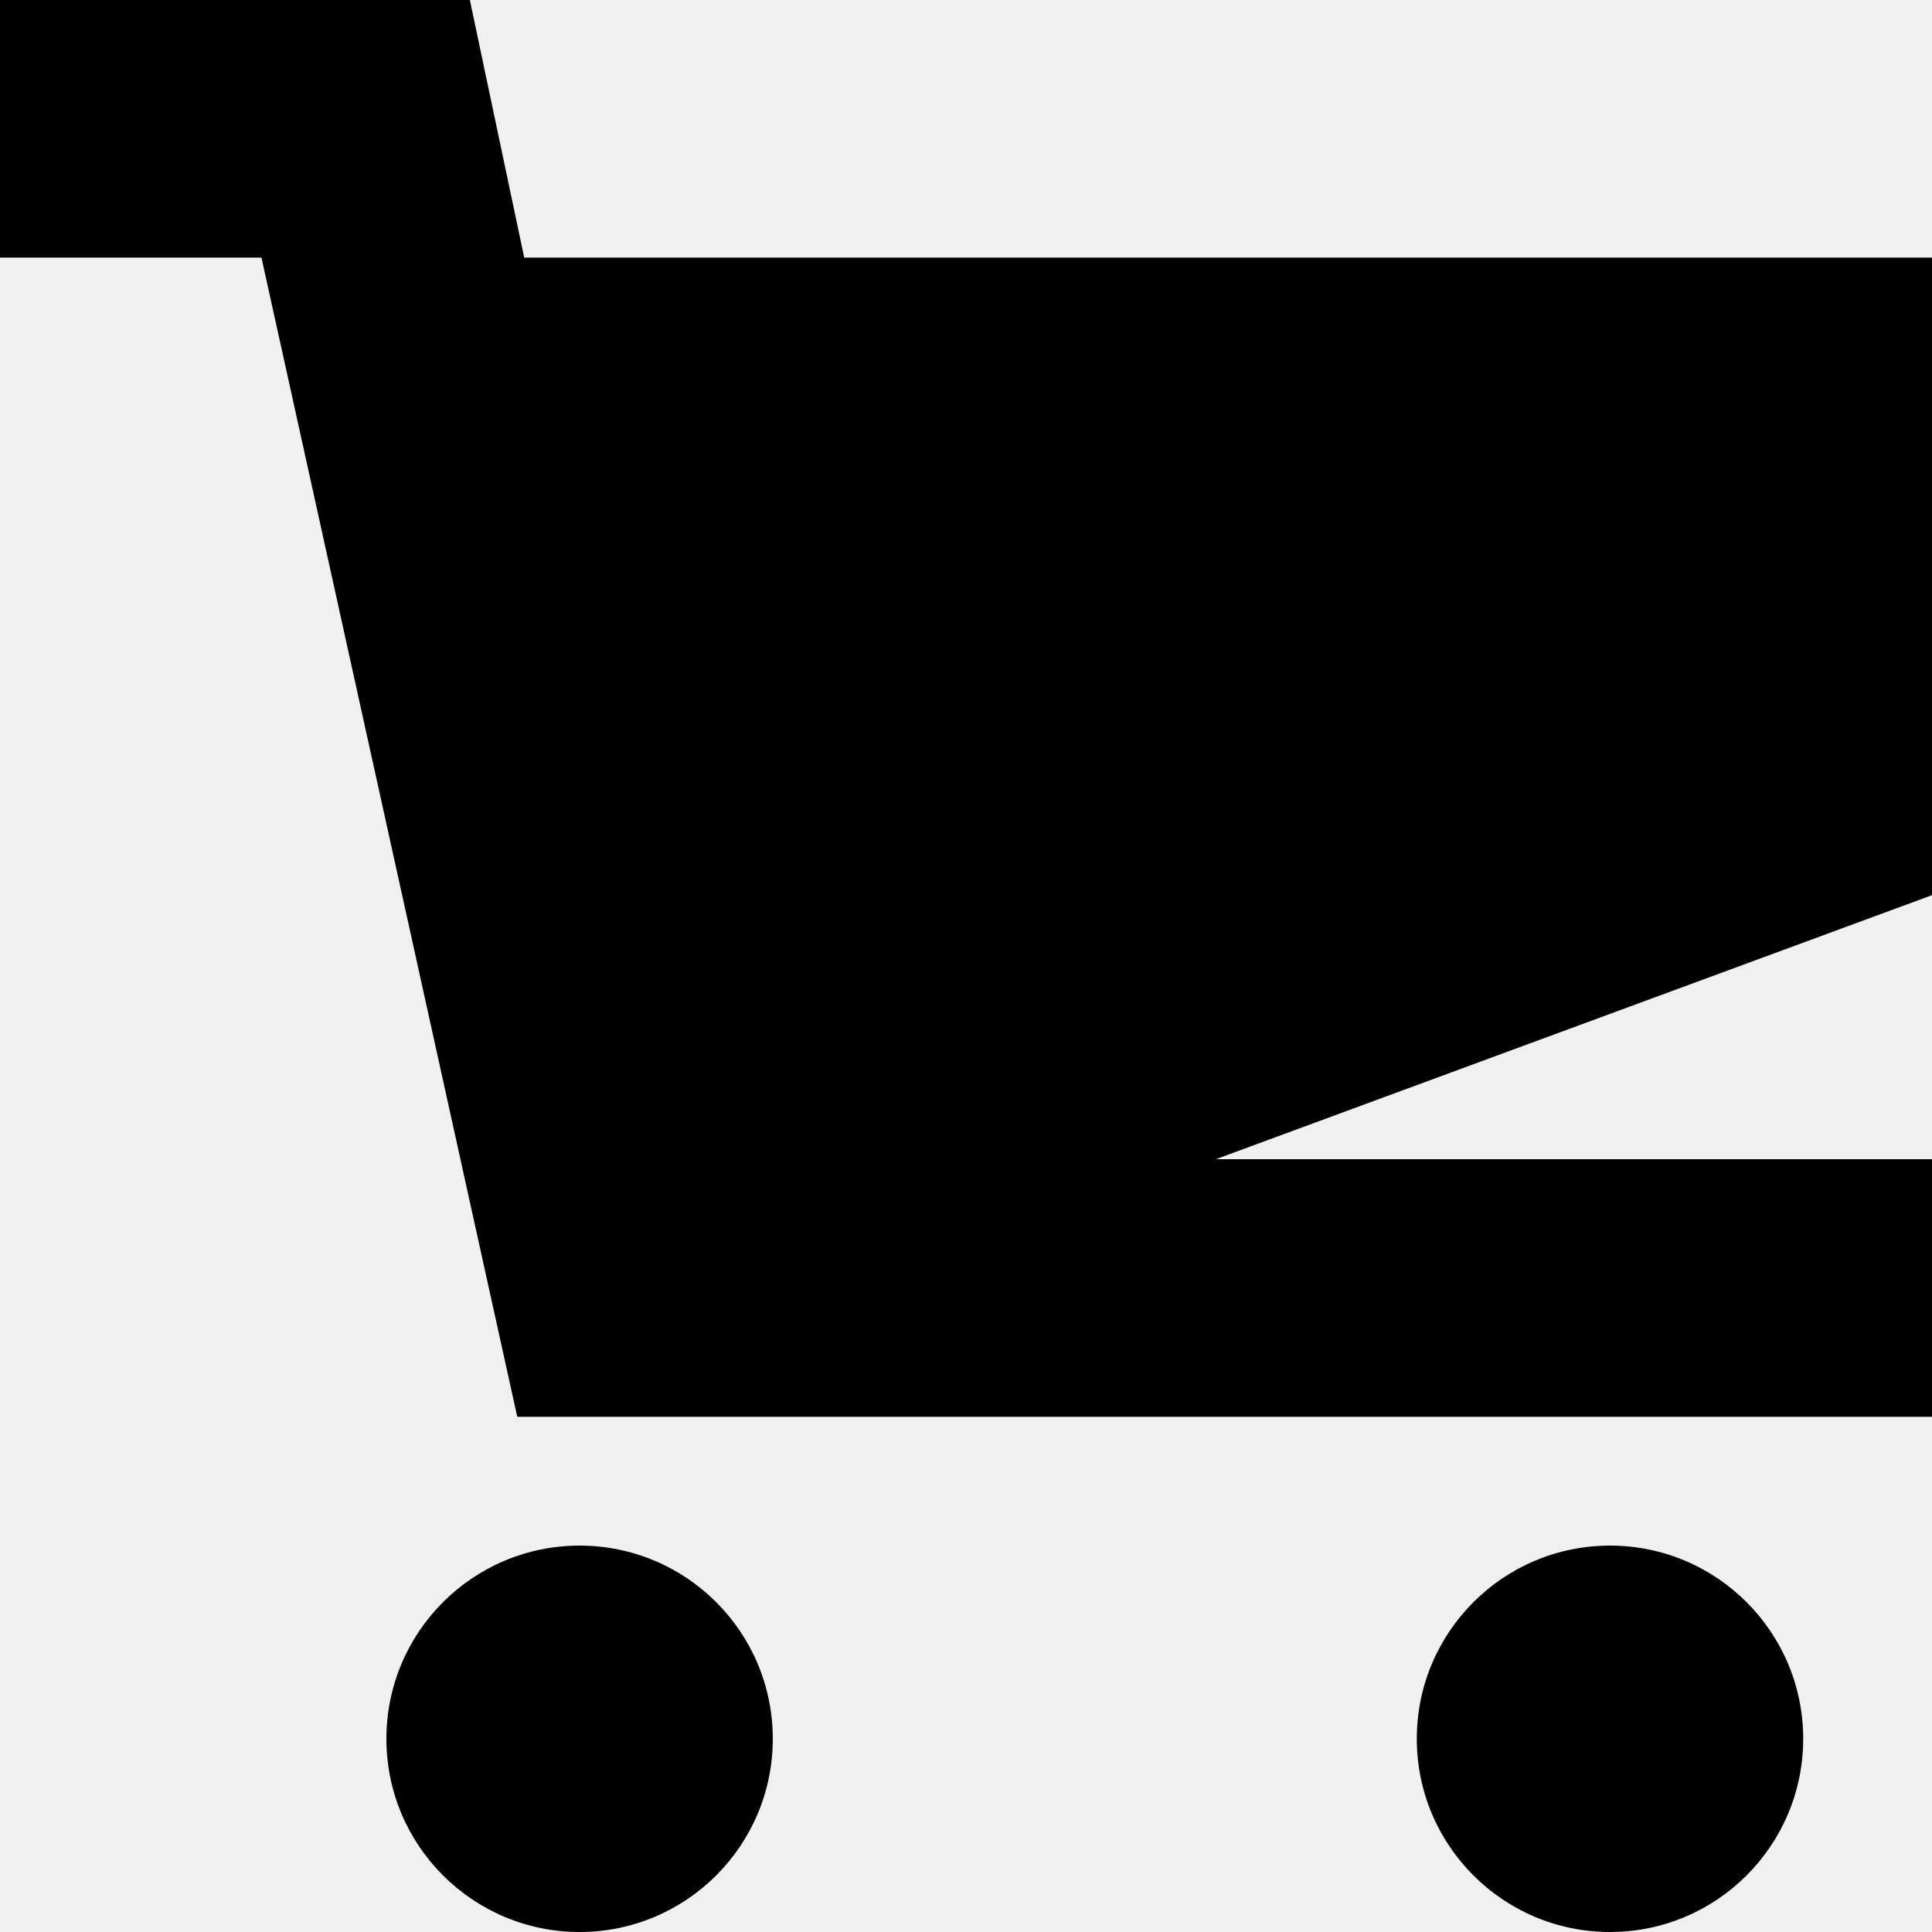
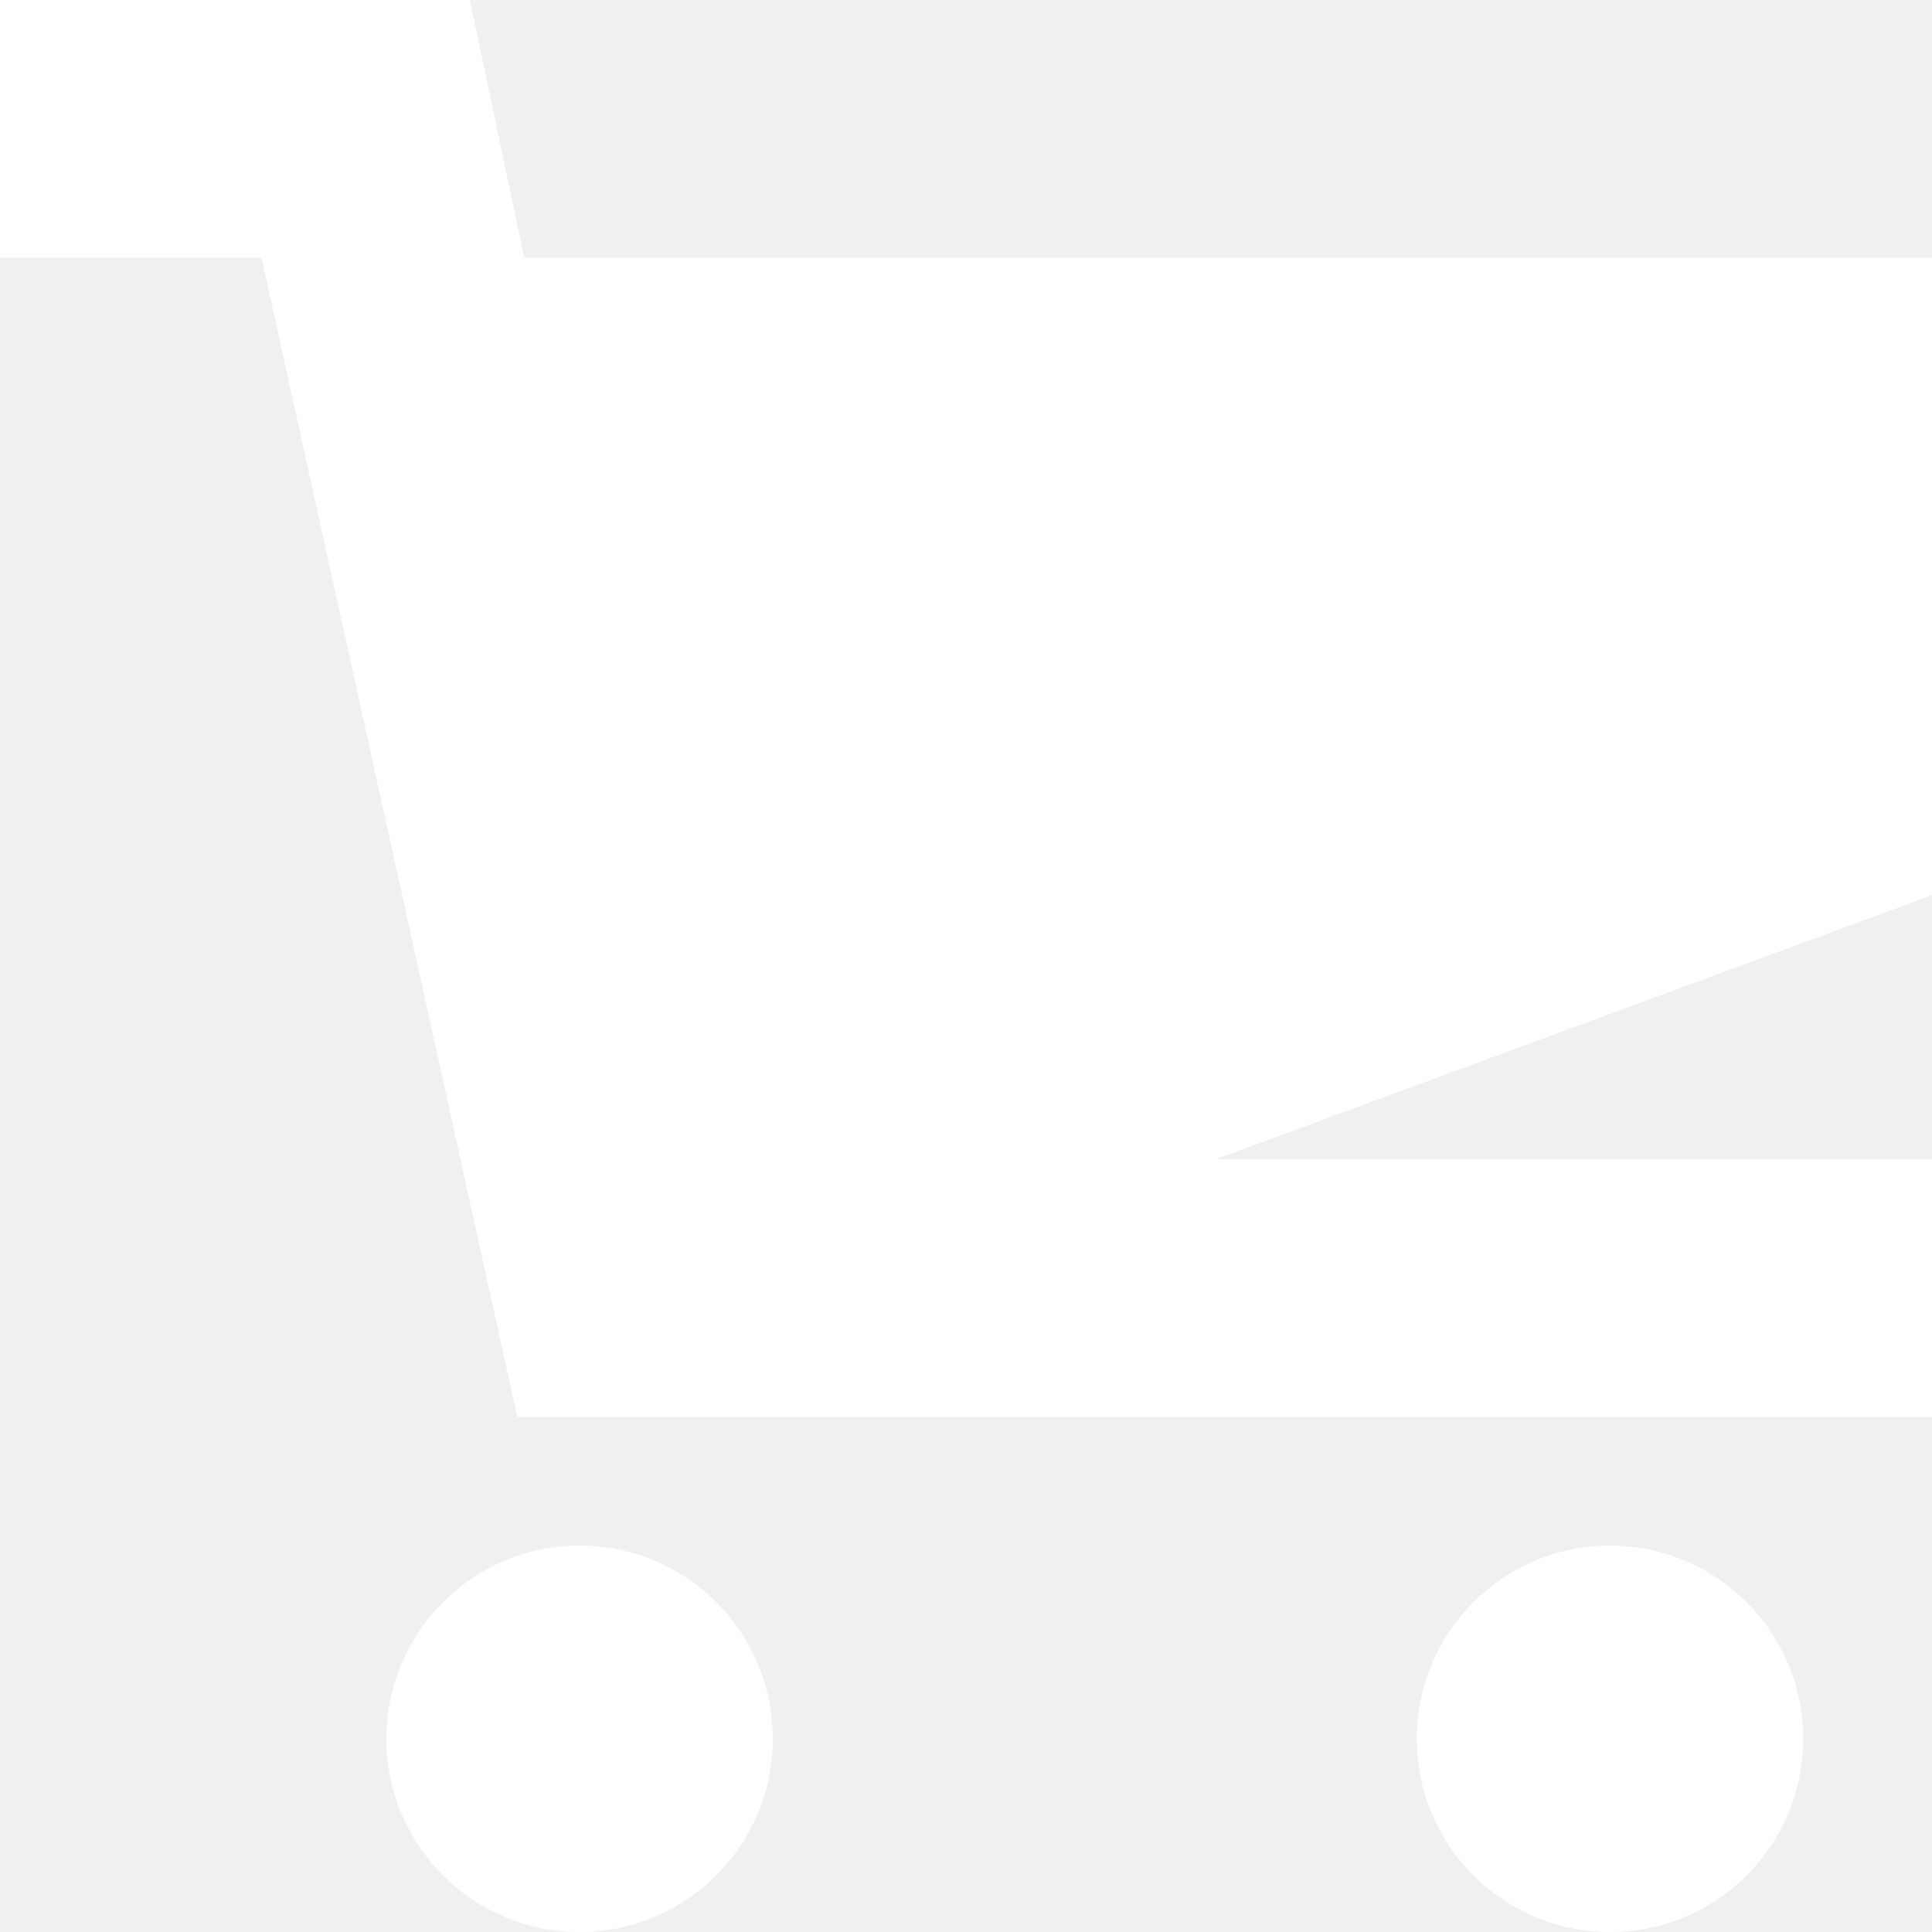
- <svg xmlns="http://www.w3.org/2000/svg" width="15" height="15" viewBox="0 0 15 15">
+ <svg xmlns="http://www.w3.org/2000/svg" fill="#FFFFFF" width="15" height="15" viewBox="0 0 15 15">
  <circle cx="4.5" cy="13.5" r="1.5" />
  <circle cx="12.5" cy="13.5" r="1.5" />
  <path d="M15 2H4.07l-.422-2H0v2h2.03l1.986 9H15V9H9.44L15 6.95" />
</svg>
